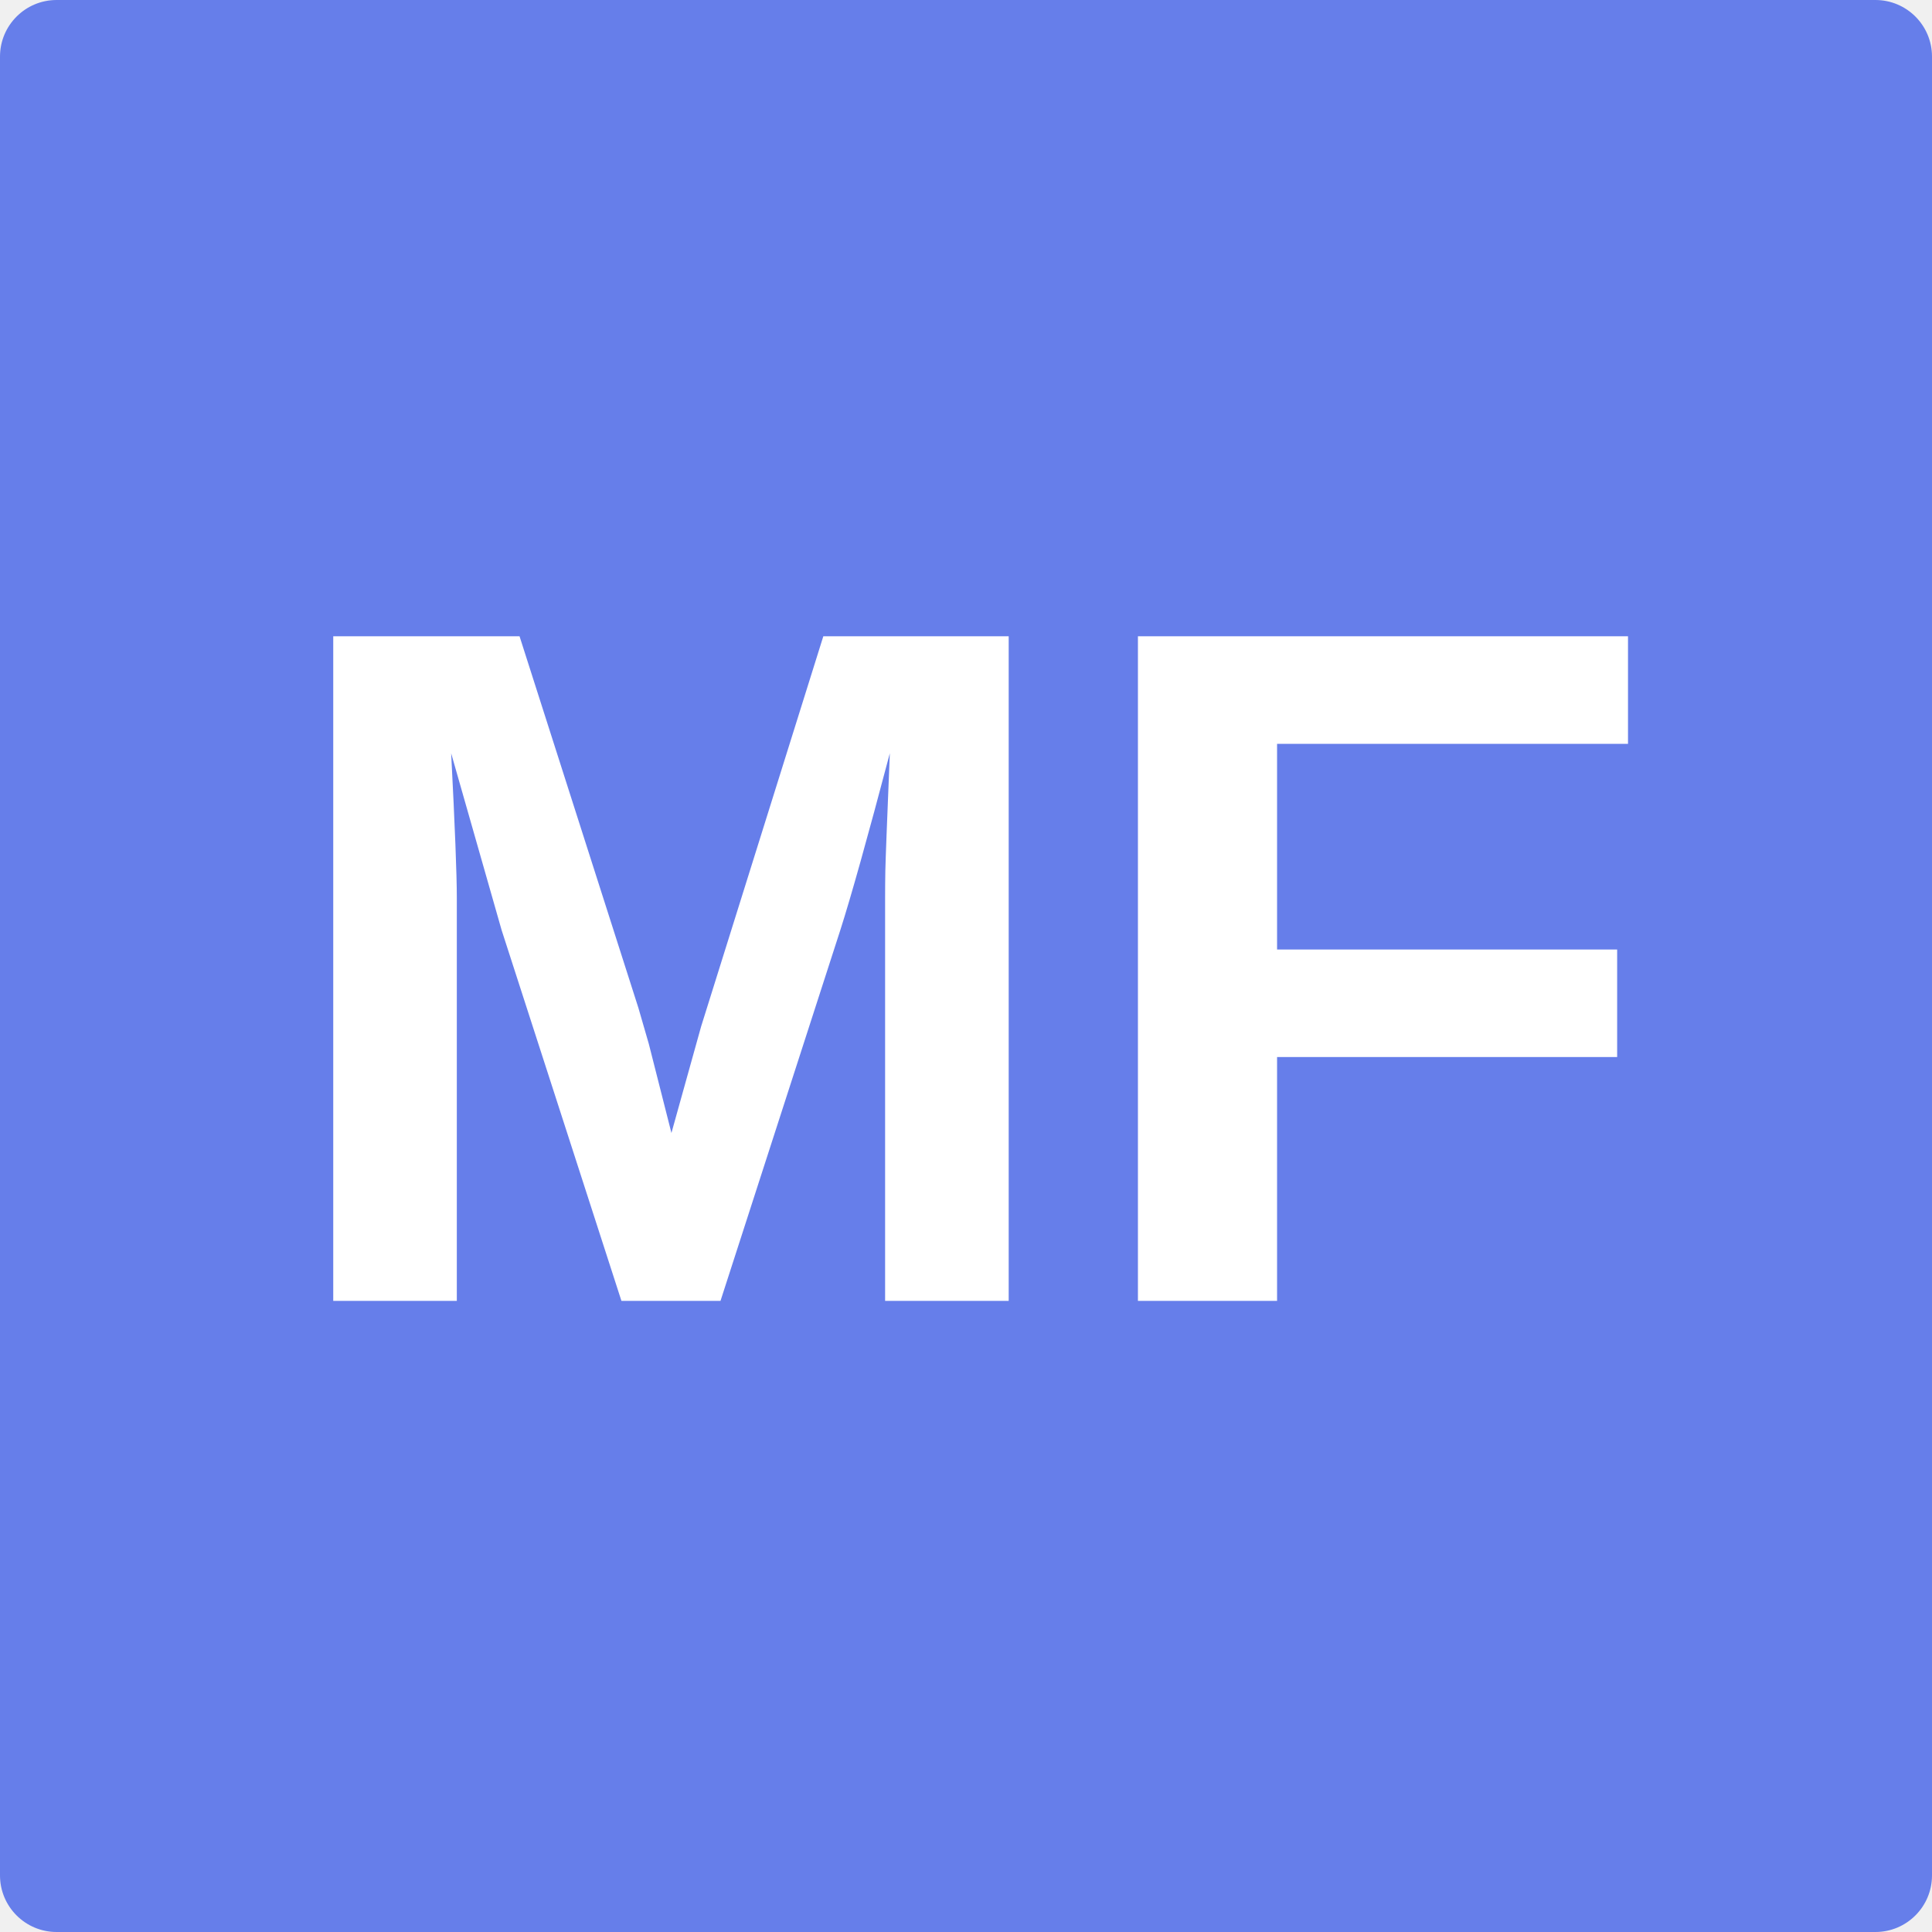
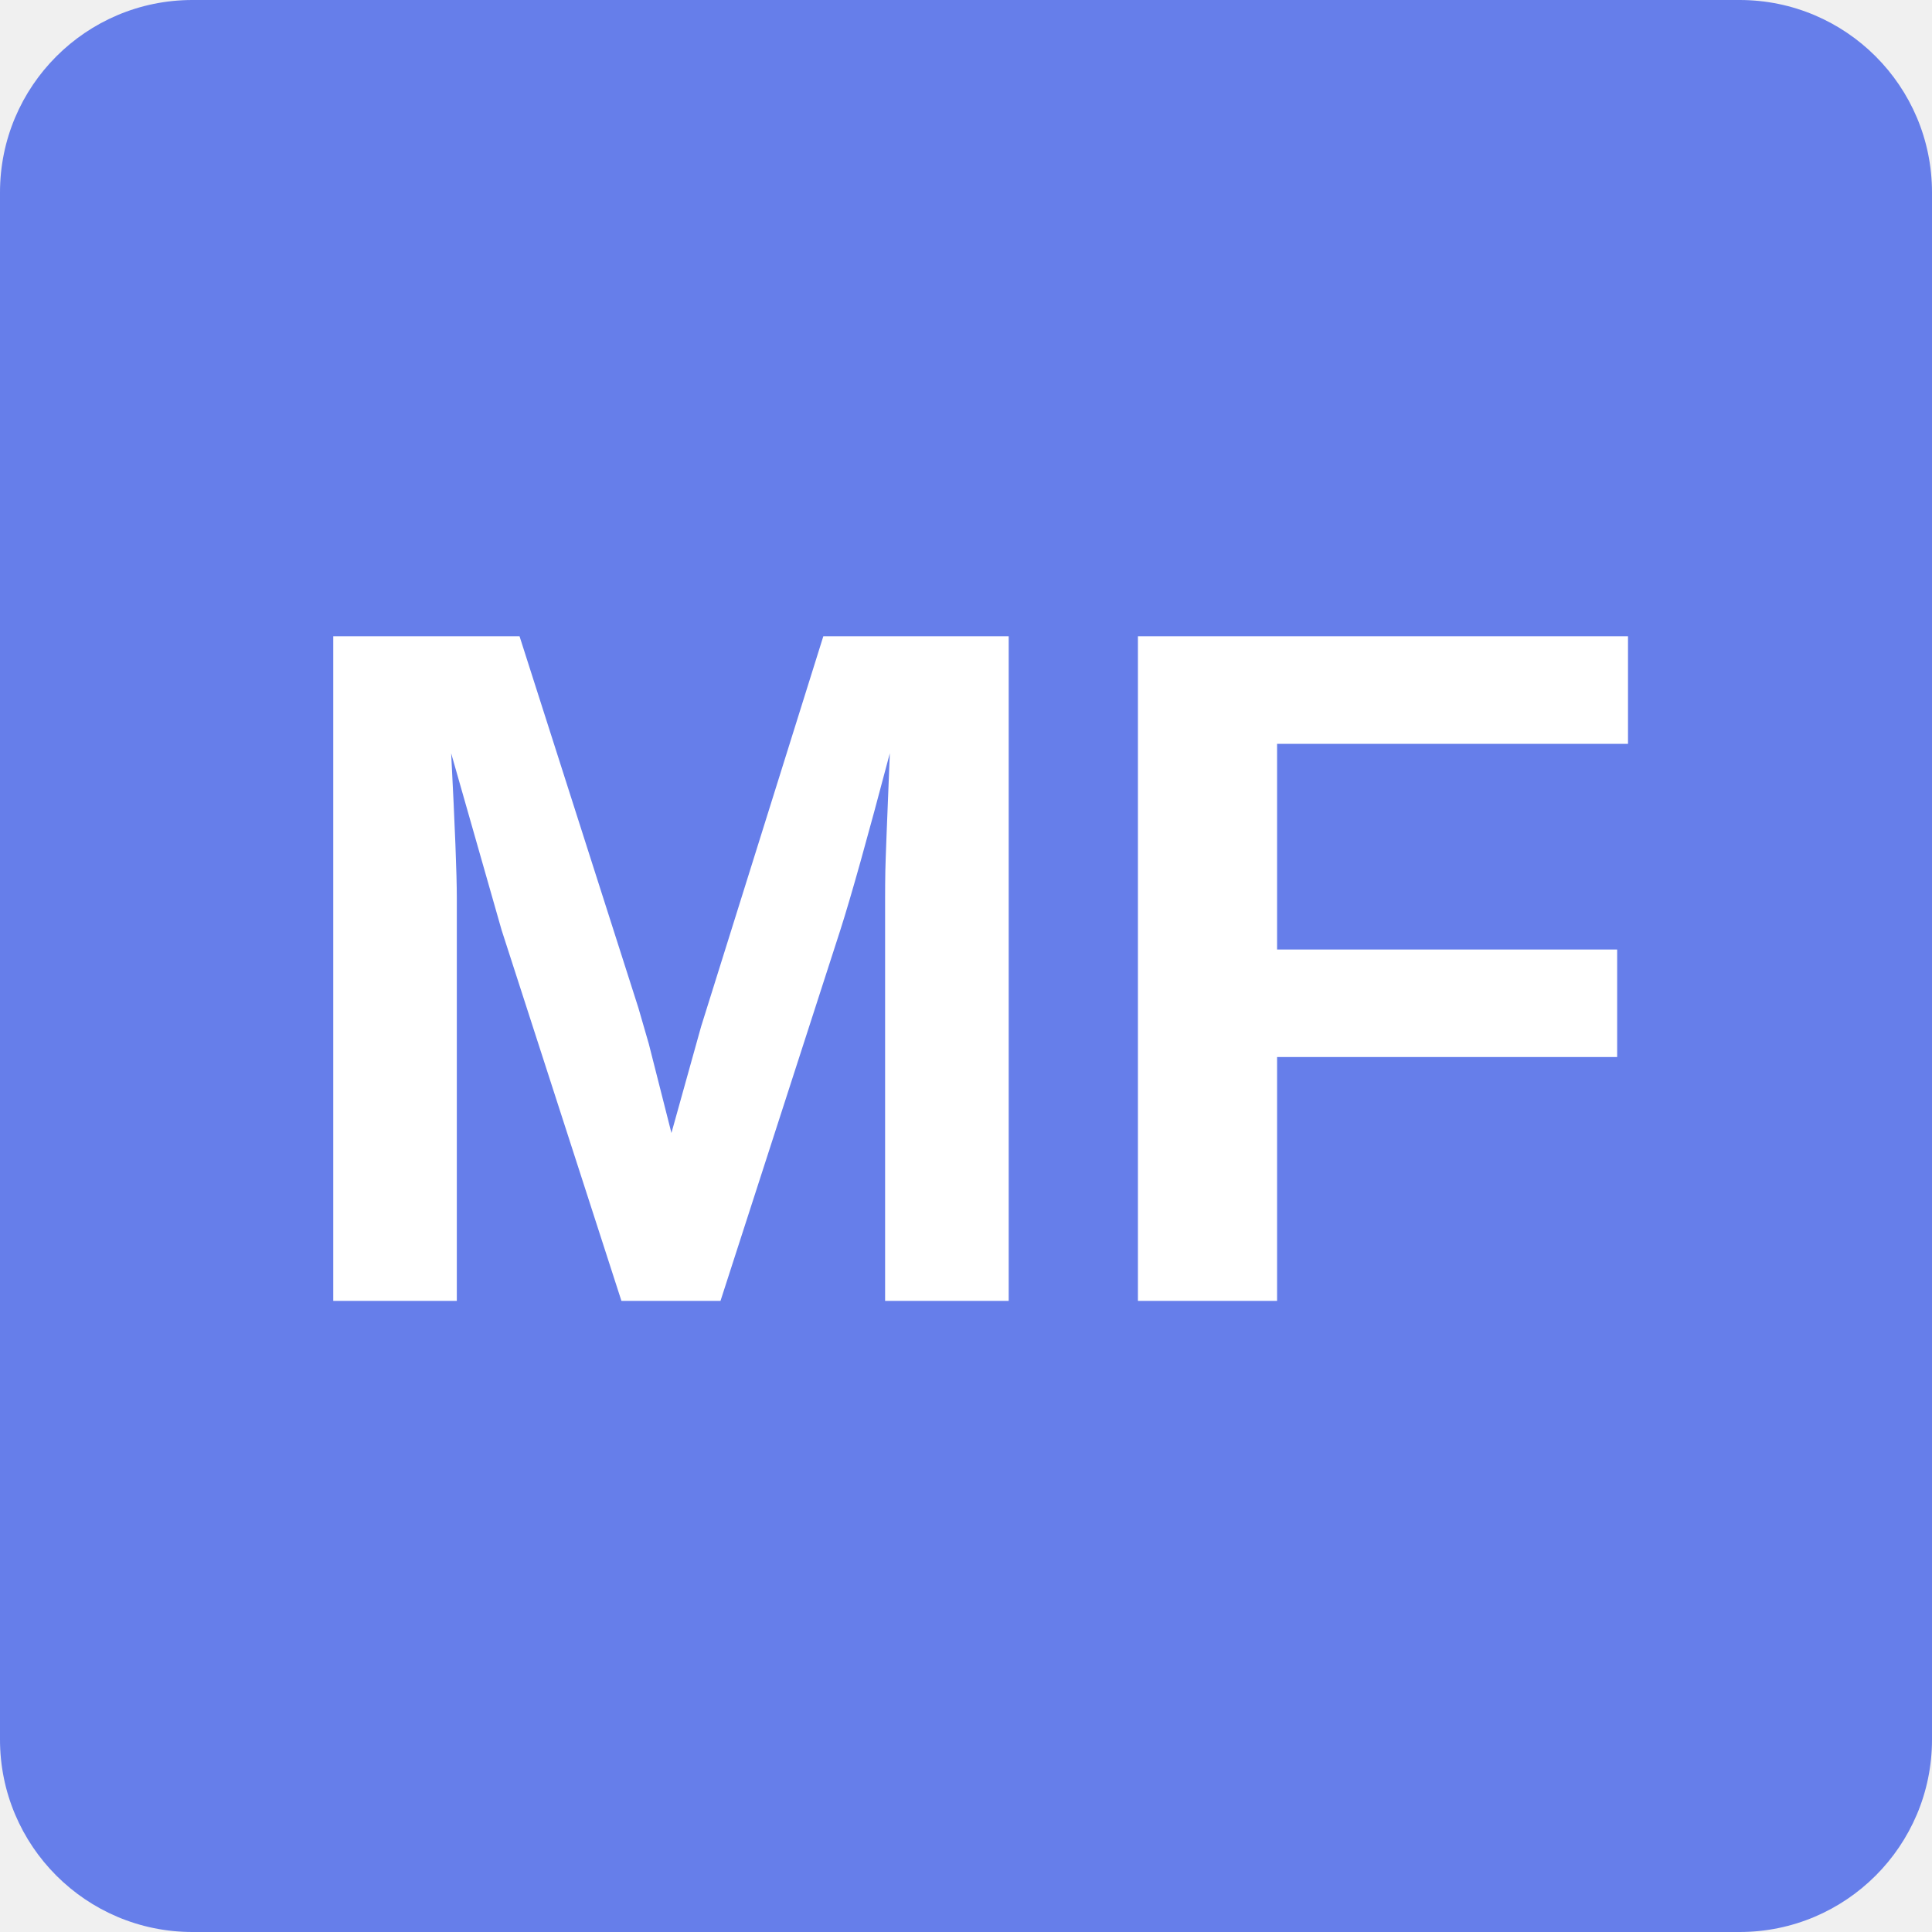
<svg xmlns="http://www.w3.org/2000/svg" width="512" height="512">
-   <rect width="512" height="512" fill="#667eea" rx="15" />
+   <rect width="512" height="512" fill="#667eea" rx="51" />
  <text x="50%" y="50%" font-family="Arial, sans-serif" font-size="256" font-weight="bold" fill="white" text-anchor="middle" dominant-baseline="central">
    MF
  </text>
</svg>
